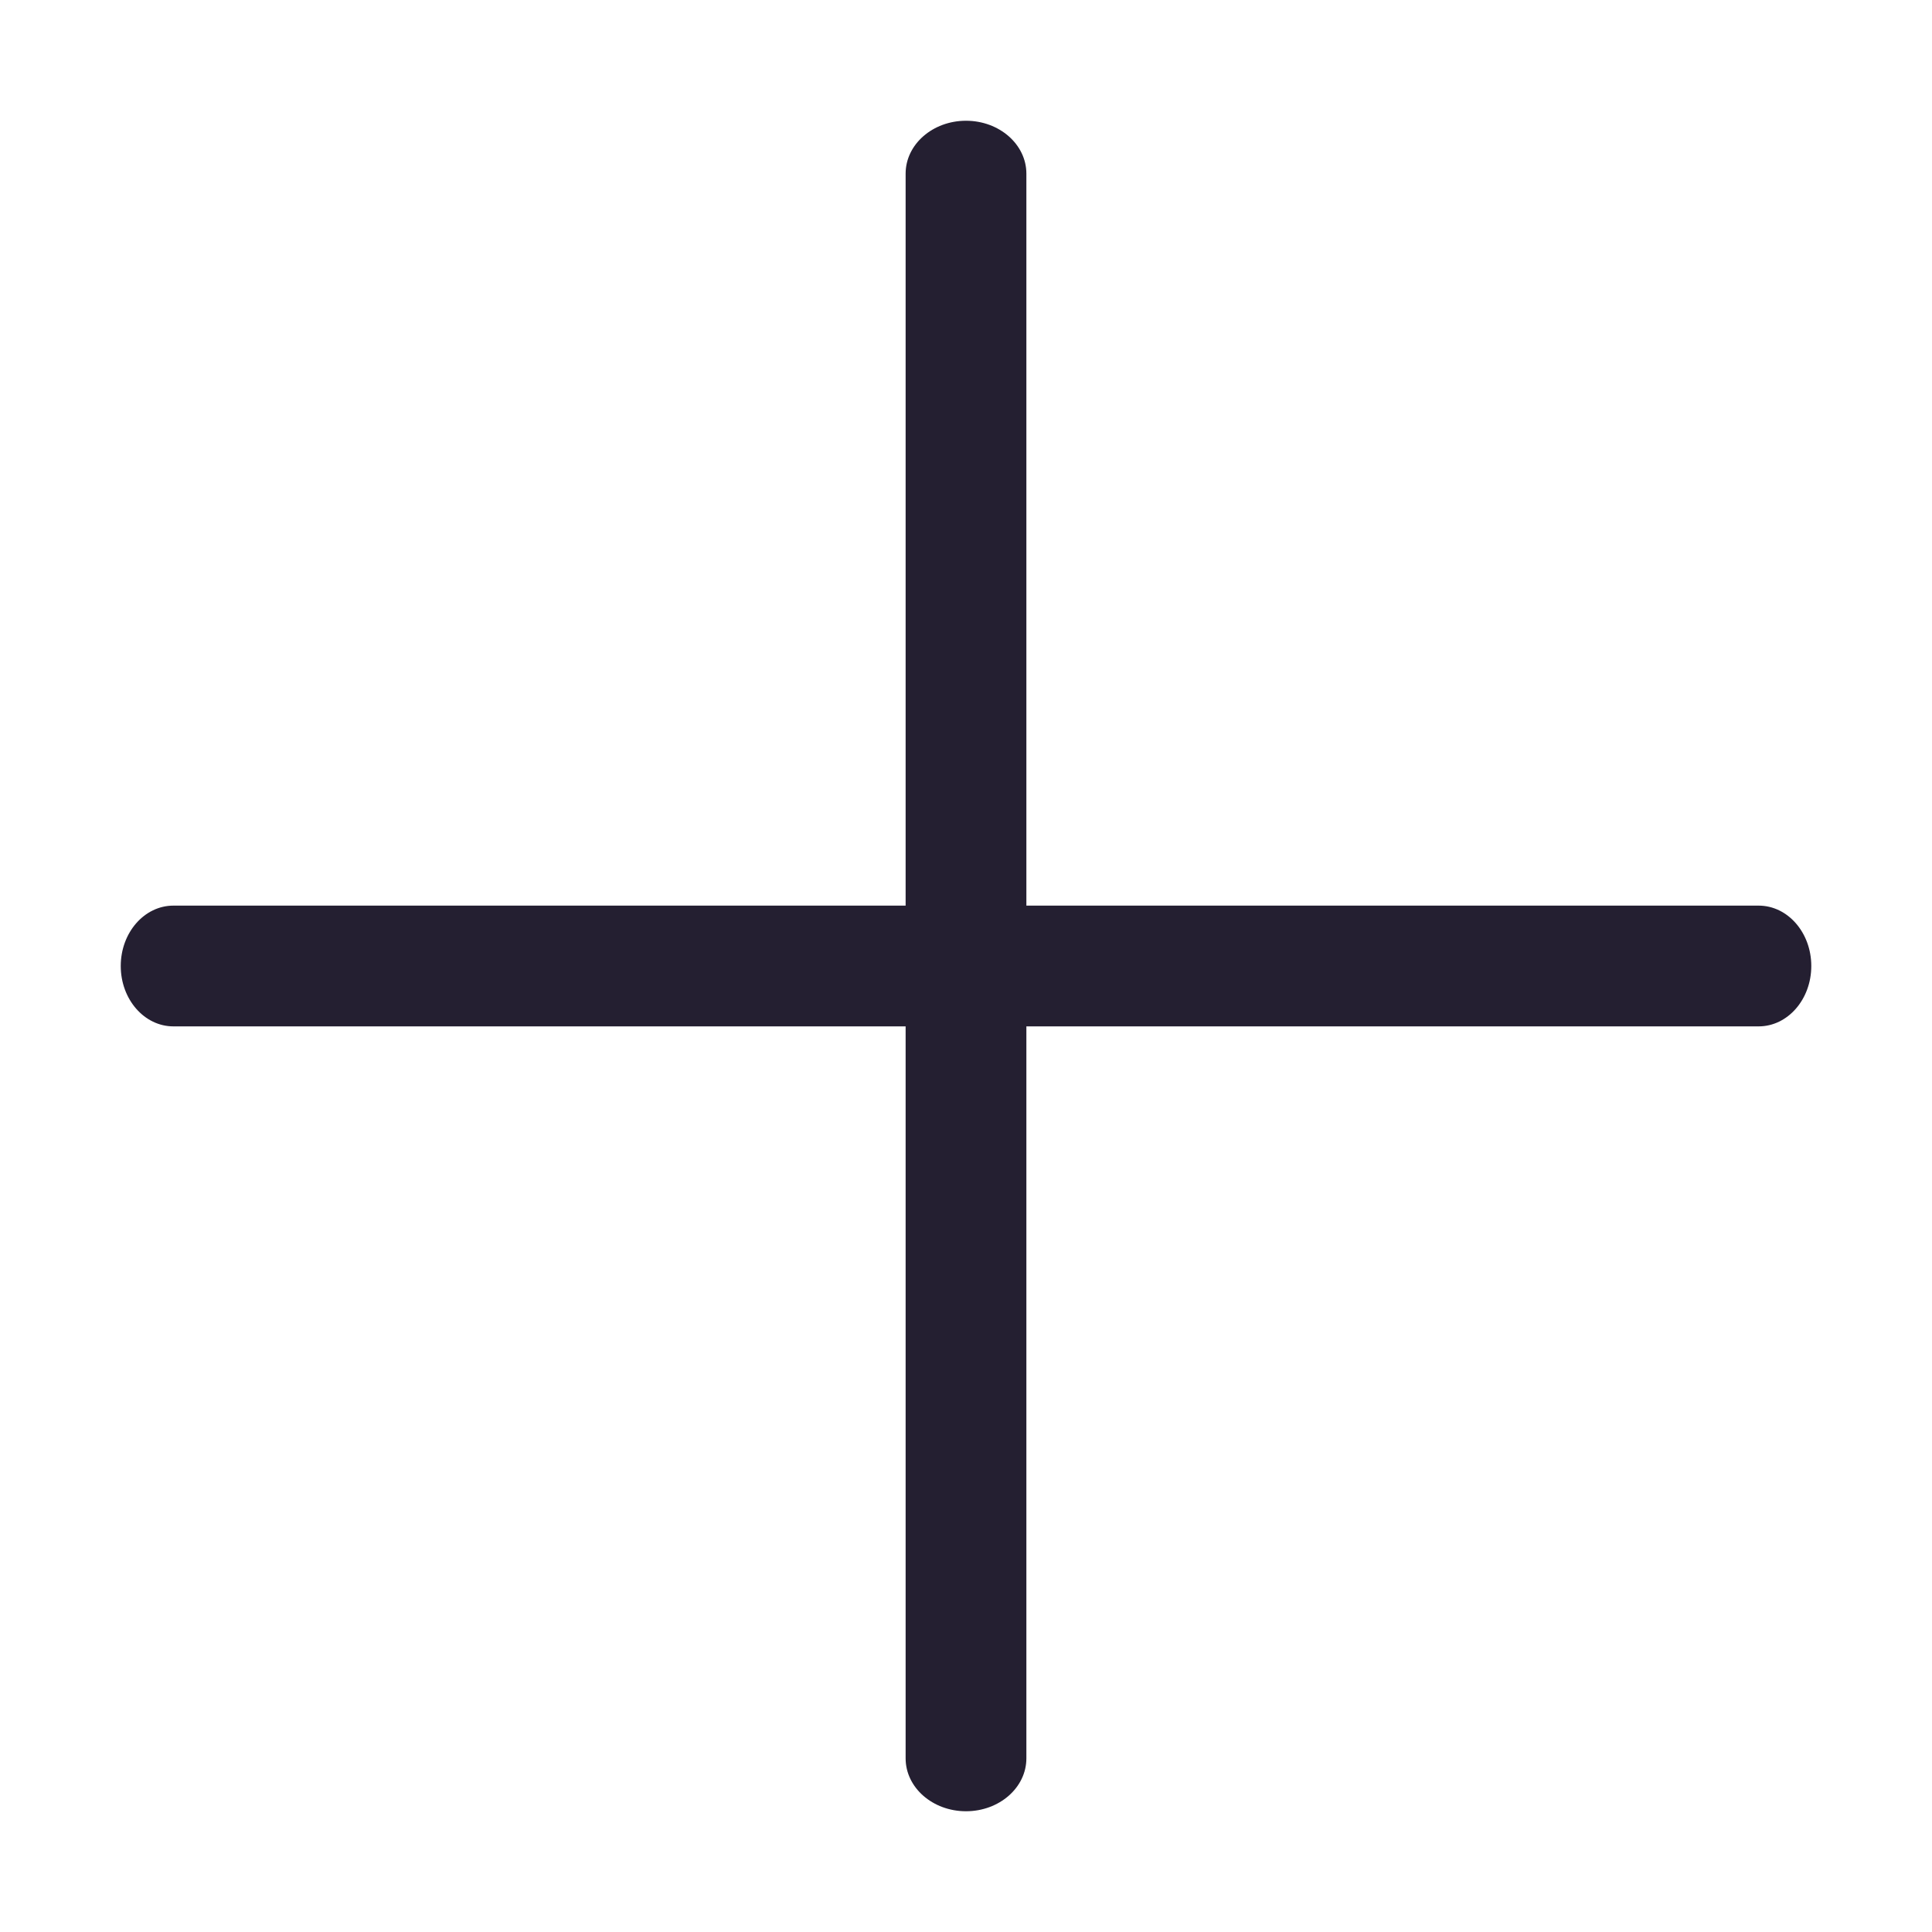
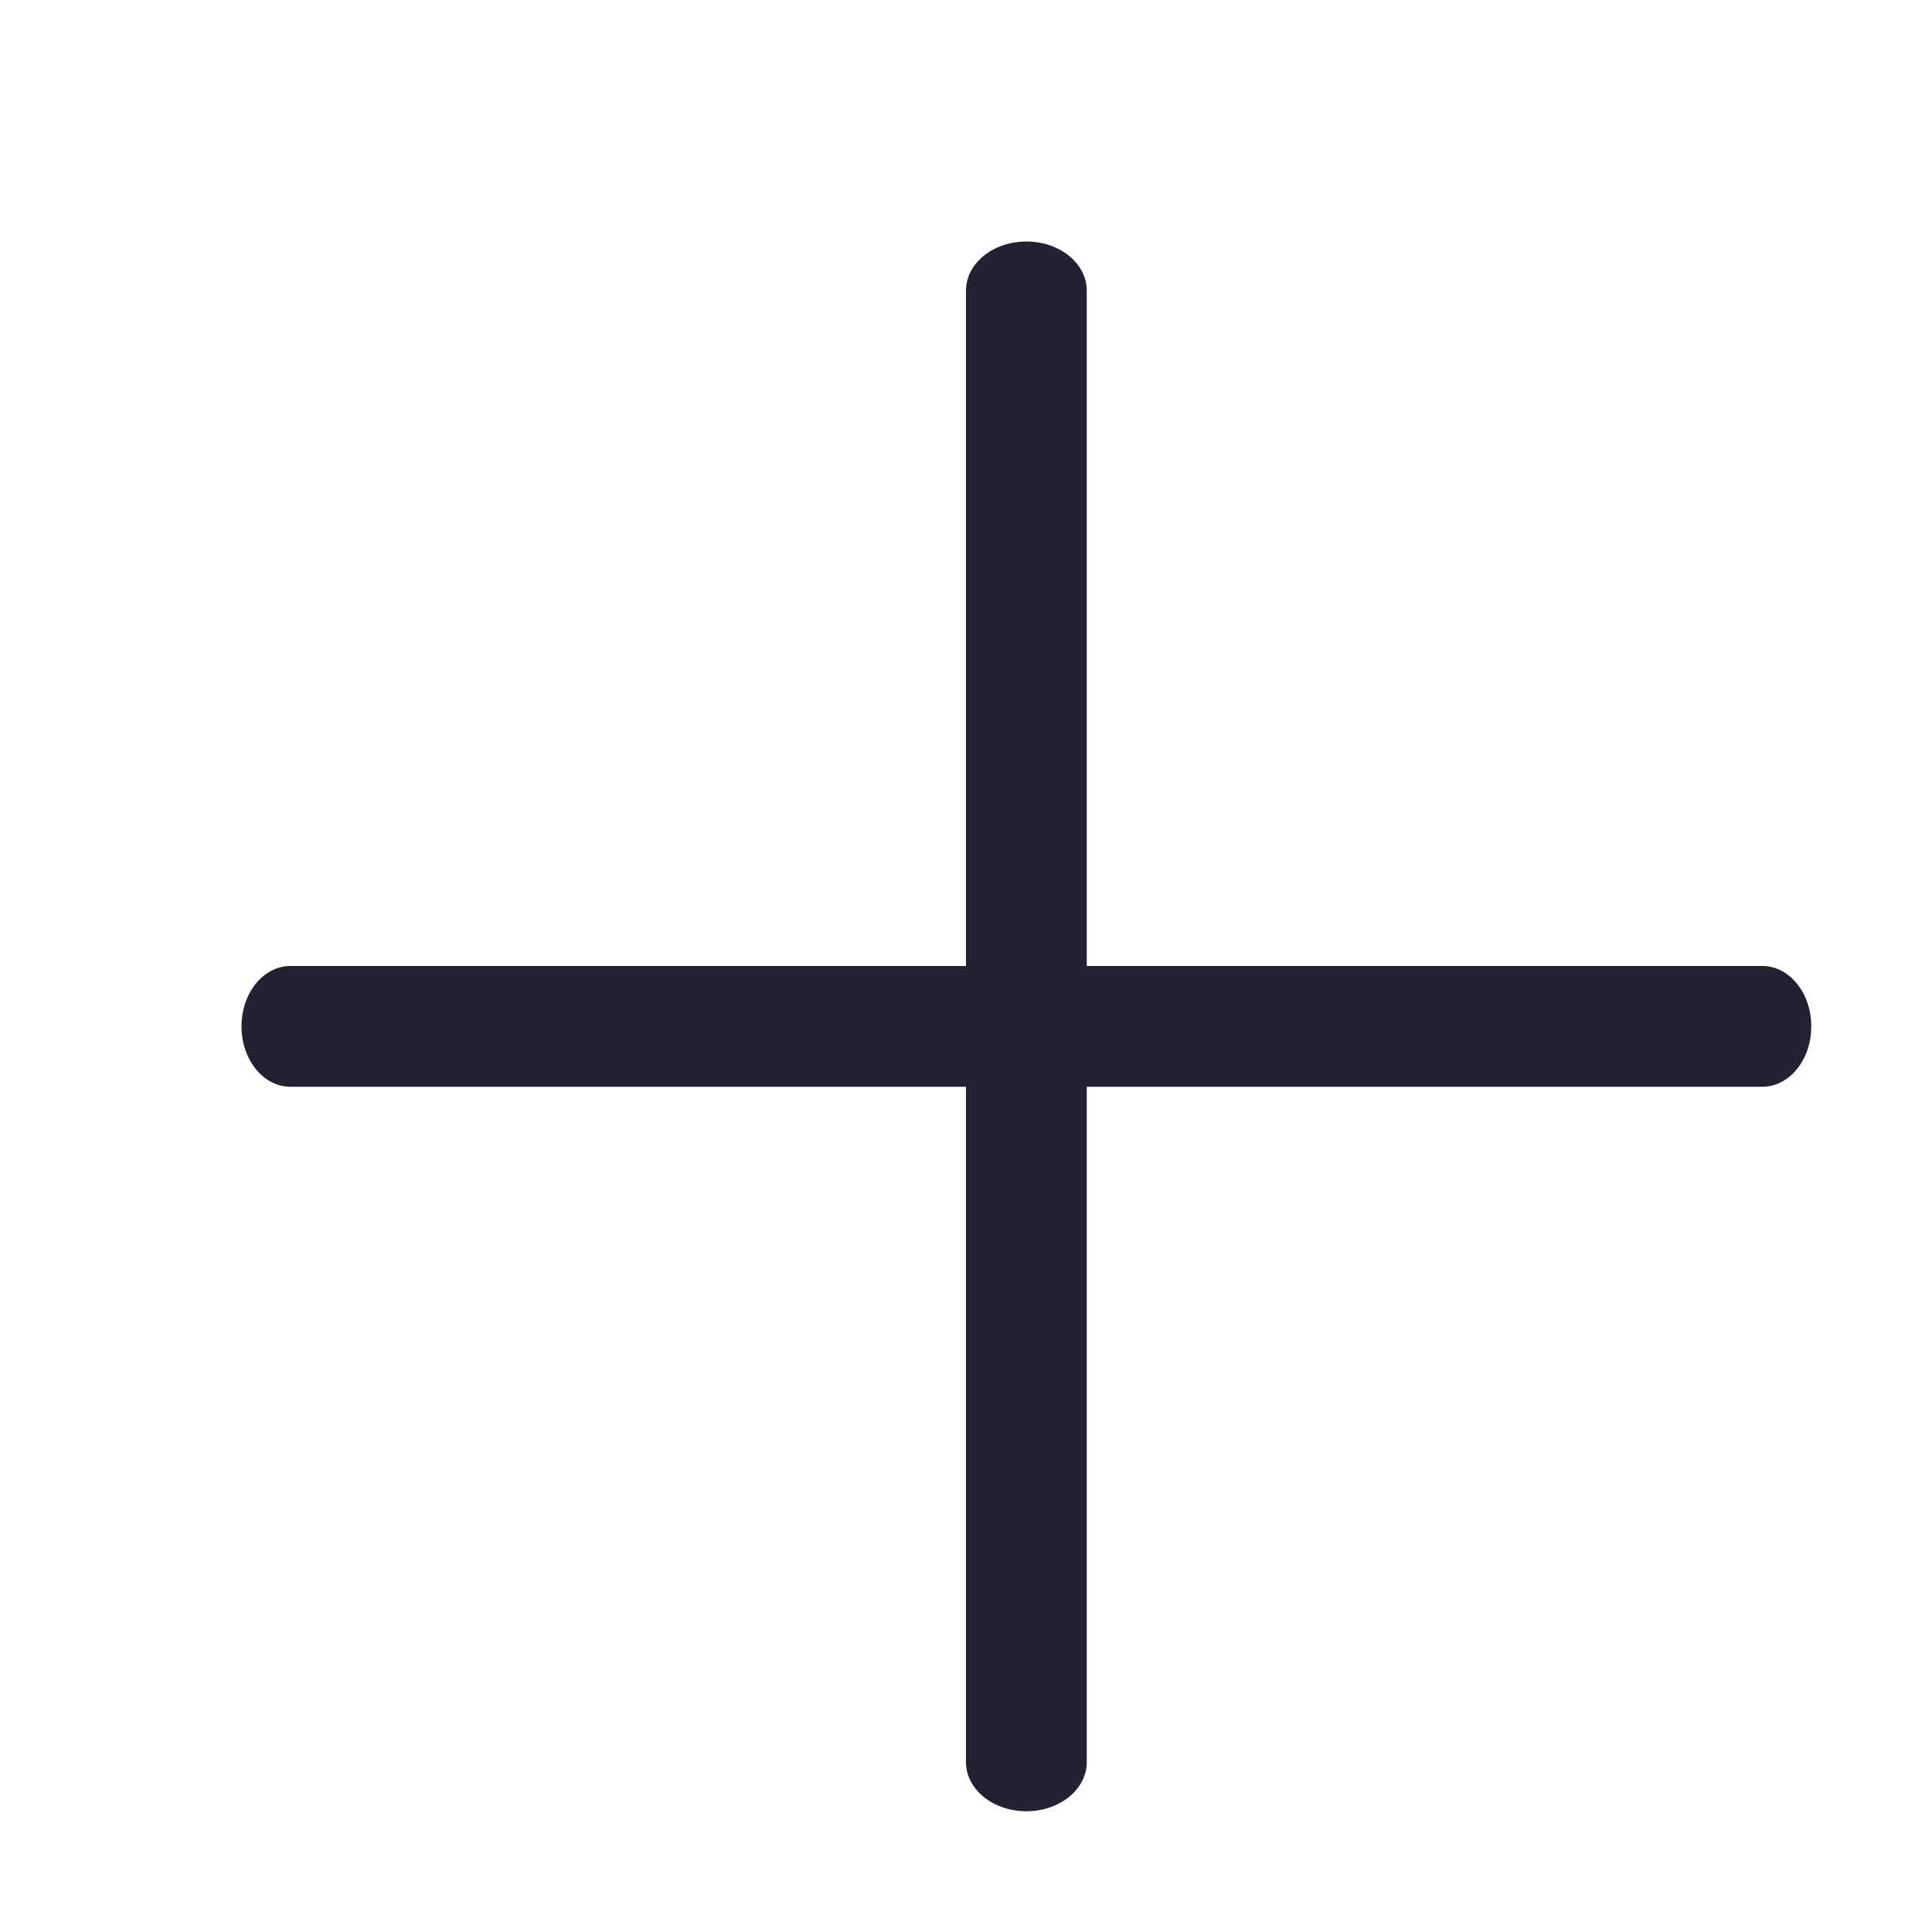
<svg xmlns="http://www.w3.org/2000/svg" height="16px" viewBox="0 0 16 16" width="16px" version="1.1" id="svg4">
  <defs id="defs8" />
-   <g id="path1236" style="fill:#241f31;stroke-width:1.111" transform="matrix(0.8718073,0,0,1,1,0.5)">
-     <path style="color:#000000;fill:#241f31;stroke-width:1.111px;stroke-linecap:round;stroke-linejoin:round;-inkscape-stroke:none" d="M 0.5,7.5 H 15.559" id="path866" />
-     <path style="color:#000000;fill:#241f31;stroke-width:1.111;stroke-linecap:round;stroke-linejoin:round;-inkscape-stroke:none" d="M 0.5,7 A 0.5,0.5 0 0 0 0,7.5 0.5,0.5 0 0 0 0.5,8 h 15.059 a 0.5,0.5 0 0 0 0.5,-0.5 0.5,0.5 0 0 0 -0.5,-0.5 z" id="path868" />
+   <g id="path1236" style="fill:#241f31;stroke-width:1.153" transform="matrix(0.8095354,0,0,1,2,1)">
+     <path style="color:#000000;fill:#241f31;stroke-width:1.153px;stroke-linecap:round;stroke-linejoin:round;-inkscape-stroke:none" d="M 0.5,7.5 H 15.559" id="path866" />
+     <path style="color:#000000;fill:#241f31;stroke-width:1.153;stroke-linecap:round;stroke-linejoin:round;-inkscape-stroke:none" d="M 0.5,7 A 0.5,0.5 0 0 0 0,7.5 0.5,0.5 0 0 0 0.5,8 h 15.059 a 0.5,0.5 0 0 0 0.5,-0.5 0.5,0.5 0 0 0 -0.5,-0.5 z" id="path868" />
  </g>
-   <path style="color:#000000;fill:#241f31;stroke-width:1.038;stroke-linecap:round;stroke-linejoin:round;-inkscape-stroke:none" d="M 8,1 A 0.5,0.438 0 0 0 7.5,1.438 V 14.562 A 0.5,0.438 0 0 0 8,15 0.5,0.438 0 0 0 8.5,14.562 V 1.438 A 0.5,0.438 0 0 0 8,1 Z" id="path826" />
+   <path style="color:#000000;fill:#241f31;stroke-width:1.038;stroke-linecap:round;stroke-linejoin:round;-inkscape-stroke:none" d="M 8.5,2 A 0.5,0.406 0 0 0 8,2.406 V 14.594 A 0.5,0.406 0 0 0 8.5,15 0.5,0.406 0 0 0 9,14.594 V 2.406 A 0.5,0.406 0 0 0 8.5,2 Z" id="path826" />
</svg>
